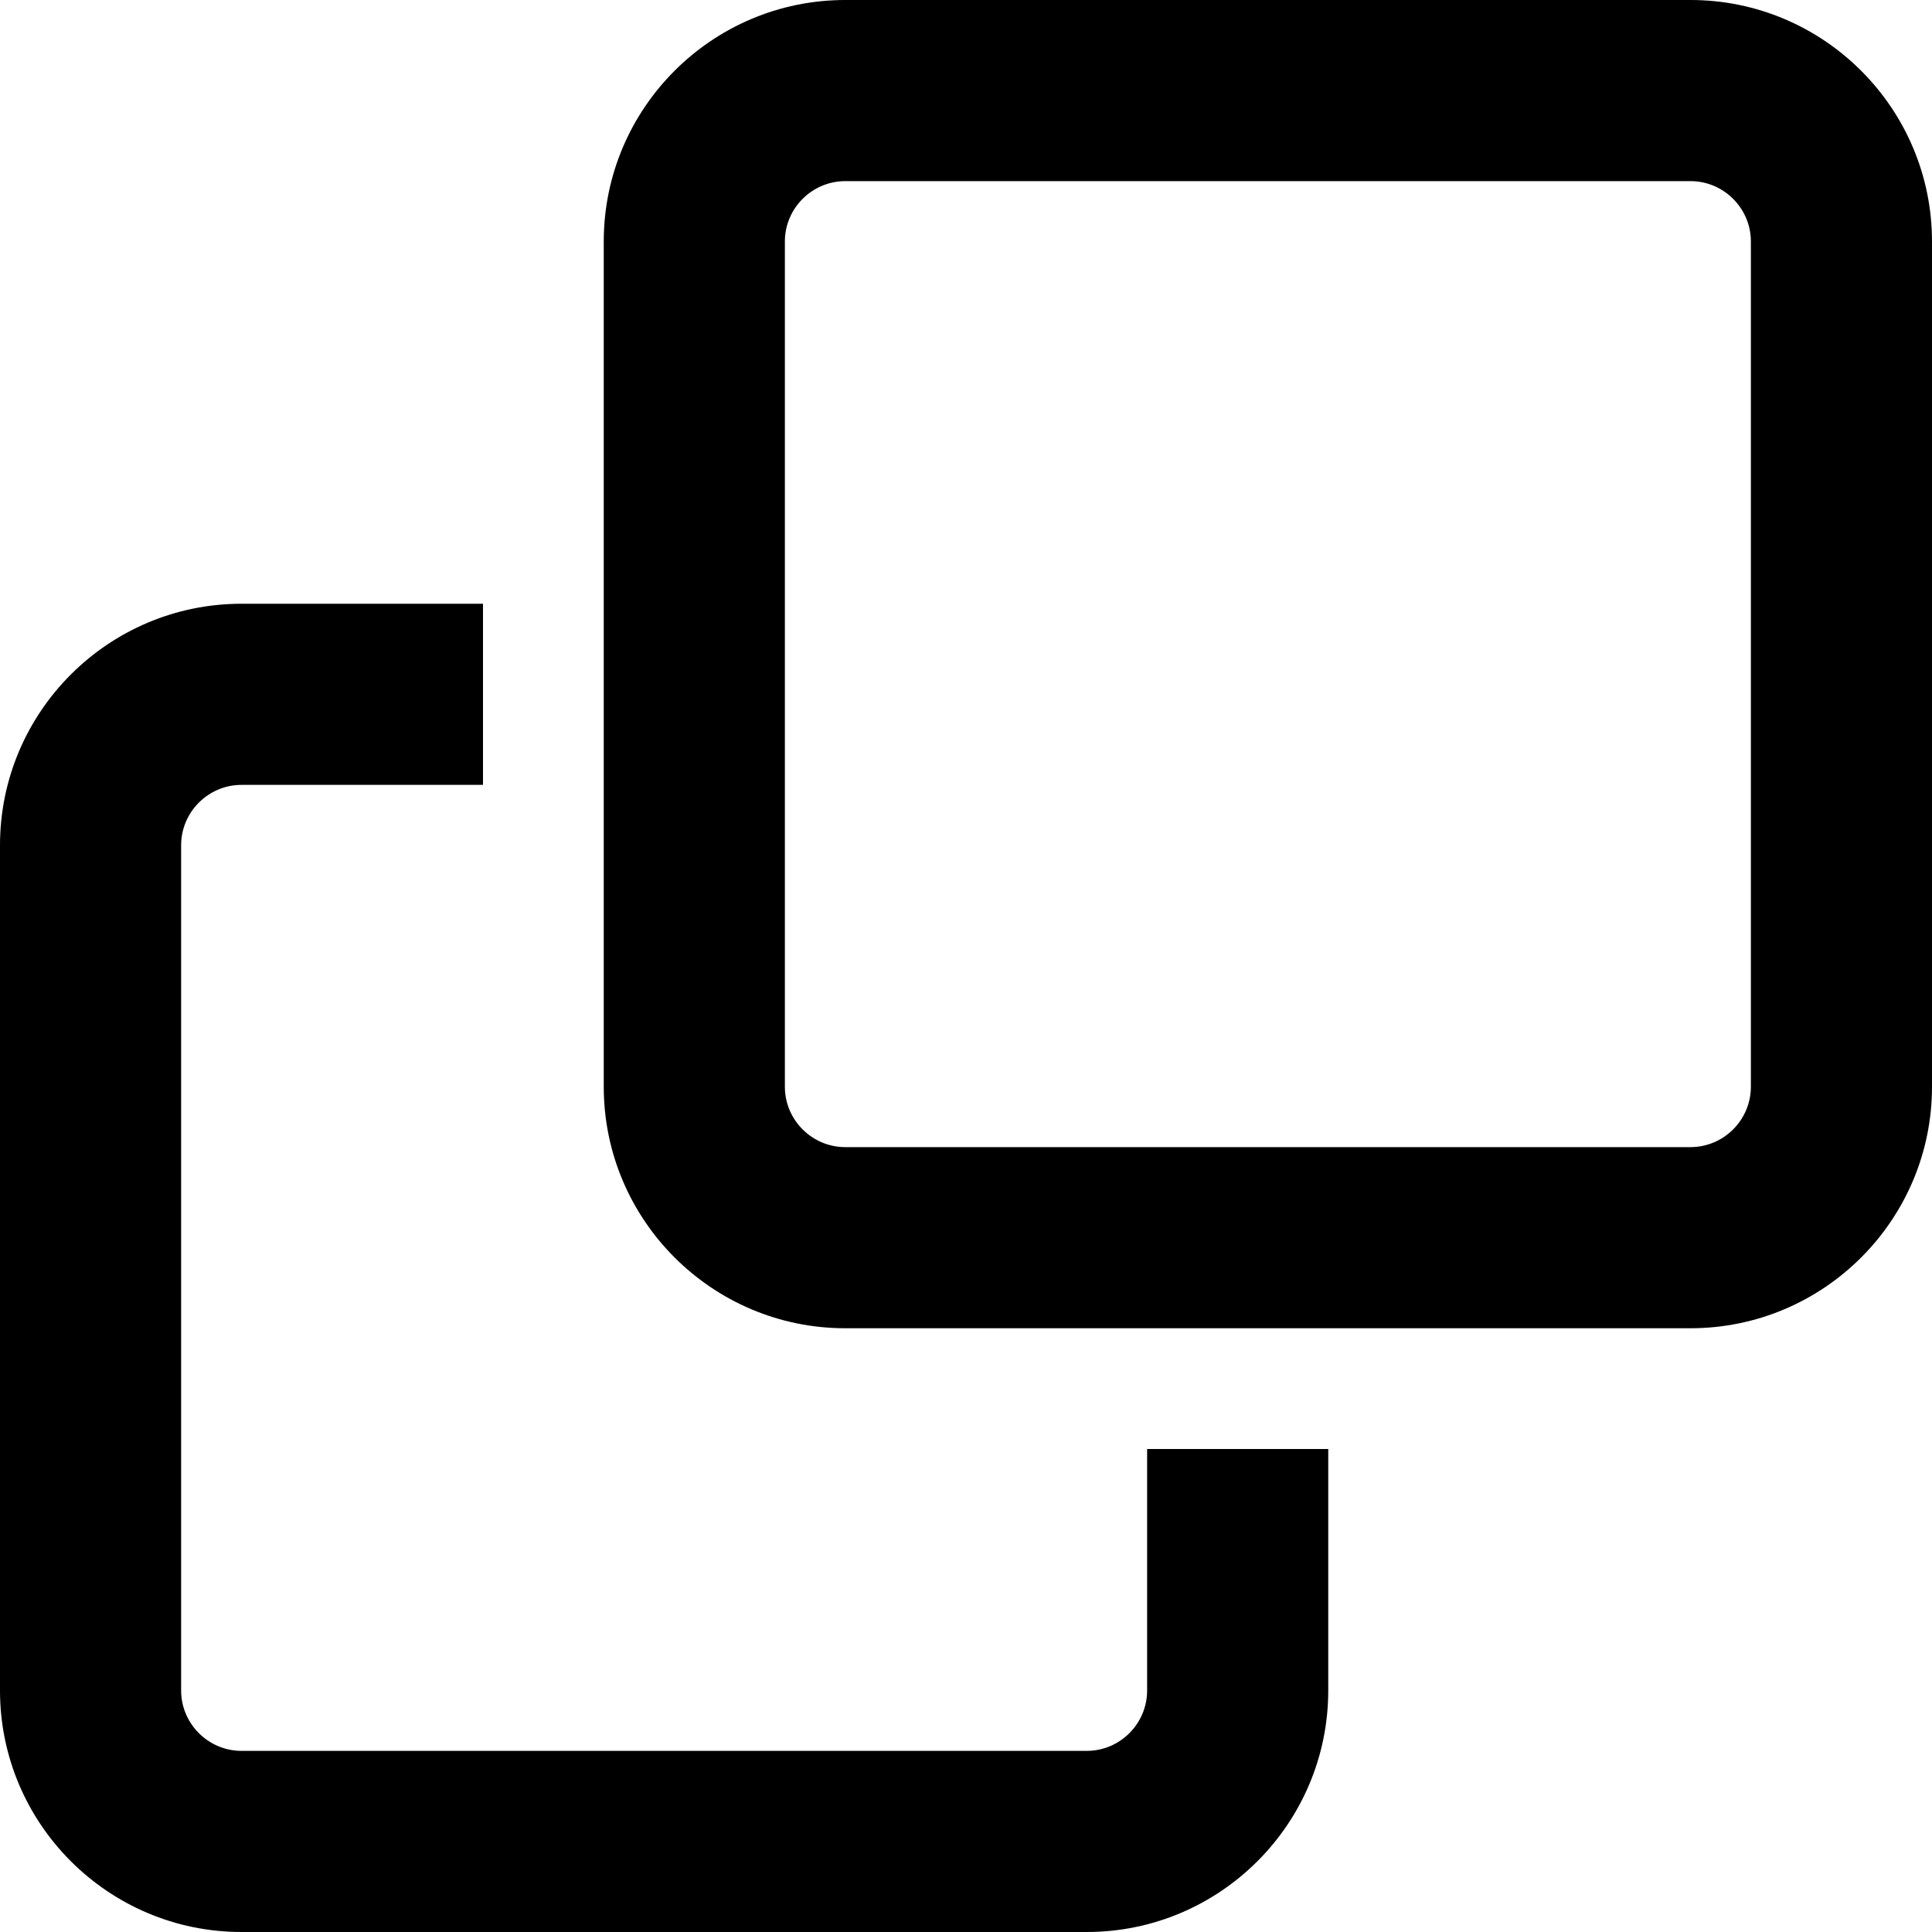
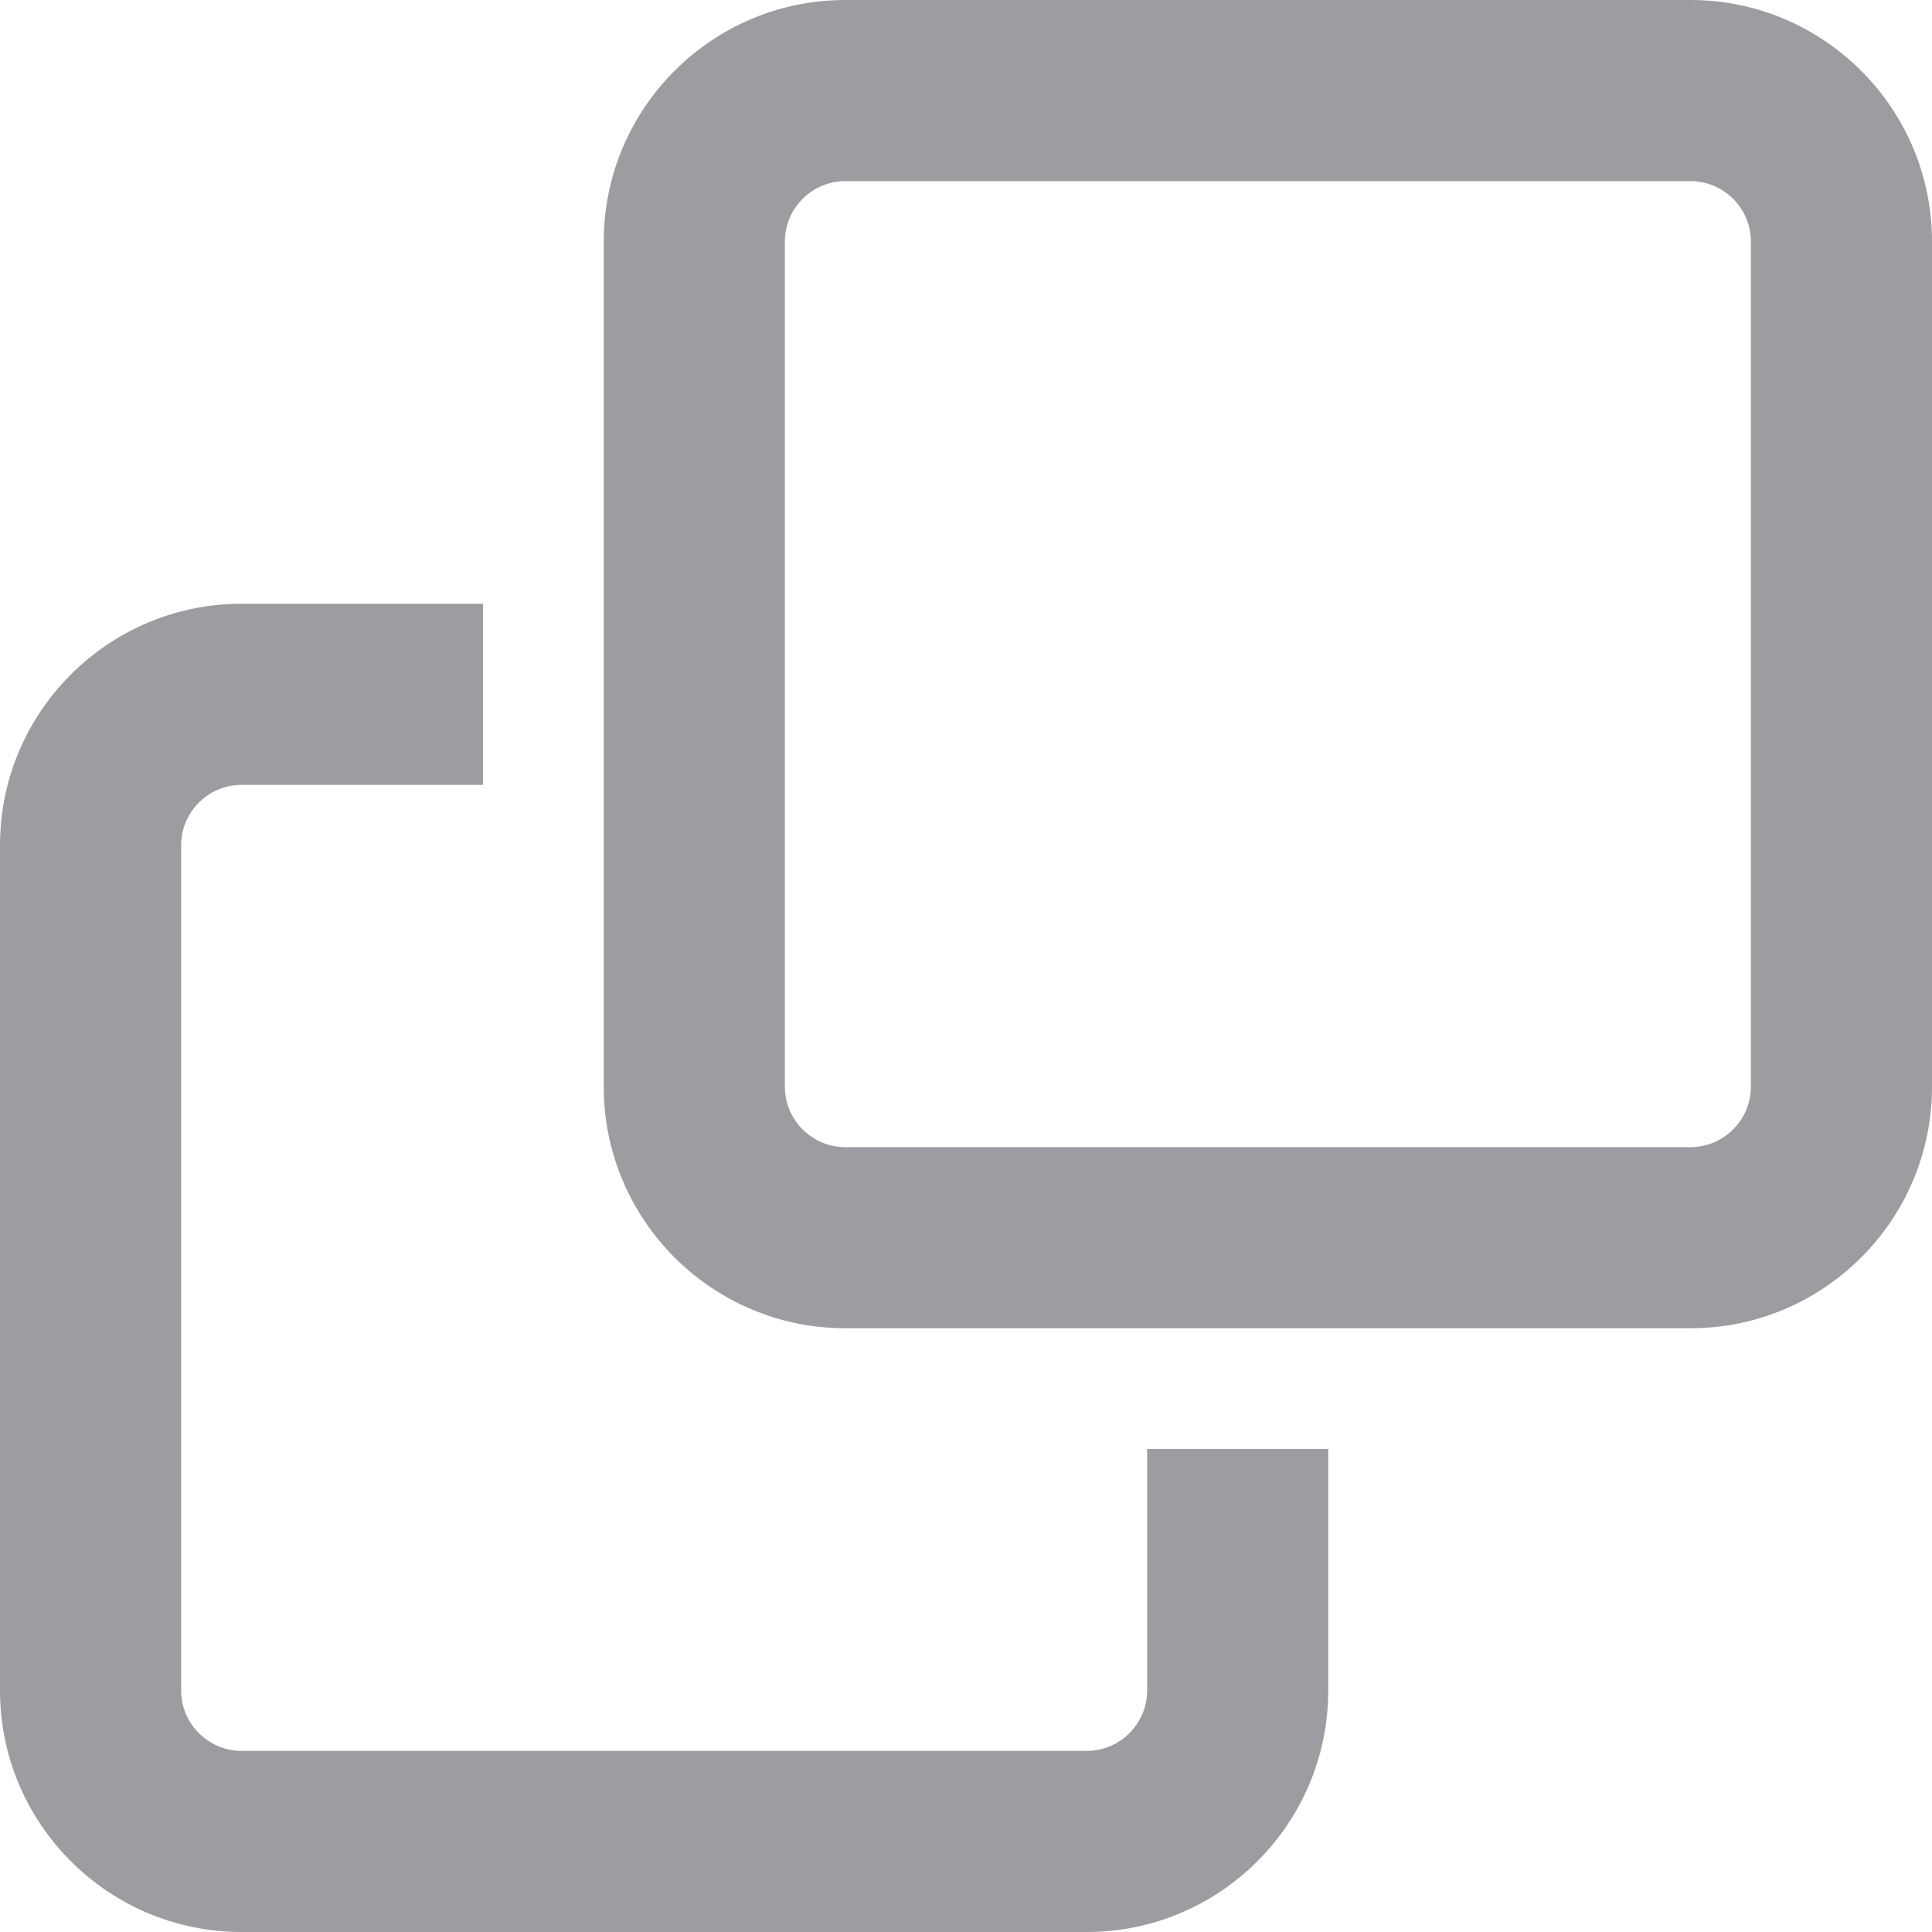
<svg xmlns="http://www.w3.org/2000/svg" viewBox="0 0 512 512">
-   <path d="M64 464l224 0c8.8 0 16-7.2 16-16l0-64 48 0 0 64c0 35.3-28.7 64-64 64L64 512c-35.3 0-64-28.7-64-64L0 224c0-35.3 28.7-64 64-64l64 0 0 48-64 0c-8.8 0-16 7.2-16 16l0 224c0 8.8 7.2 16 16 16zM224 304l224 0c8.8 0 16-7.2 16-16l0-224c0-8.8-7.2-16-16-16L224 48c-8.8 0-16 7.2-16 16l0 224c0 8.8 7.2 16 16 16zm-64-16l0-224c0-35.3 28.7-64 64-64L448 0c35.3 0 64 28.7 64 64l0 224c0 35.3-28.7 64-64 64l-224 0c-35.3 0-64-28.7-64-64z" />
+   <path fill="#9b9da1" d="M64 464l224 0c8.8 0 16-7.2 16-16l0-64 48 0 0 64c0 35.3-28.7 64-64 64L64 512c-35.3 0-64-28.7-64-64L0 224c0-35.3 28.7-64 64-64l64 0 0 48-64 0c-8.8 0-16 7.2-16 16l0 224c0 8.8 7.2 16 16 16zM224 304l224 0c8.8 0 16-7.2 16-16l0-224c0-8.8-7.2-16-16-16L224 48c-8.8 0-16 7.2-16 16l0 224c0 8.8 7.2 16 16 16zm-64-16l0-224c0-35.3 28.7-64 64-64L448 0c35.3 0 64 28.7 64 64l0 224c0 35.3-28.7 64-64 64l-224 0c-35.3 0-64-28.7-64-64z" />
</svg>
